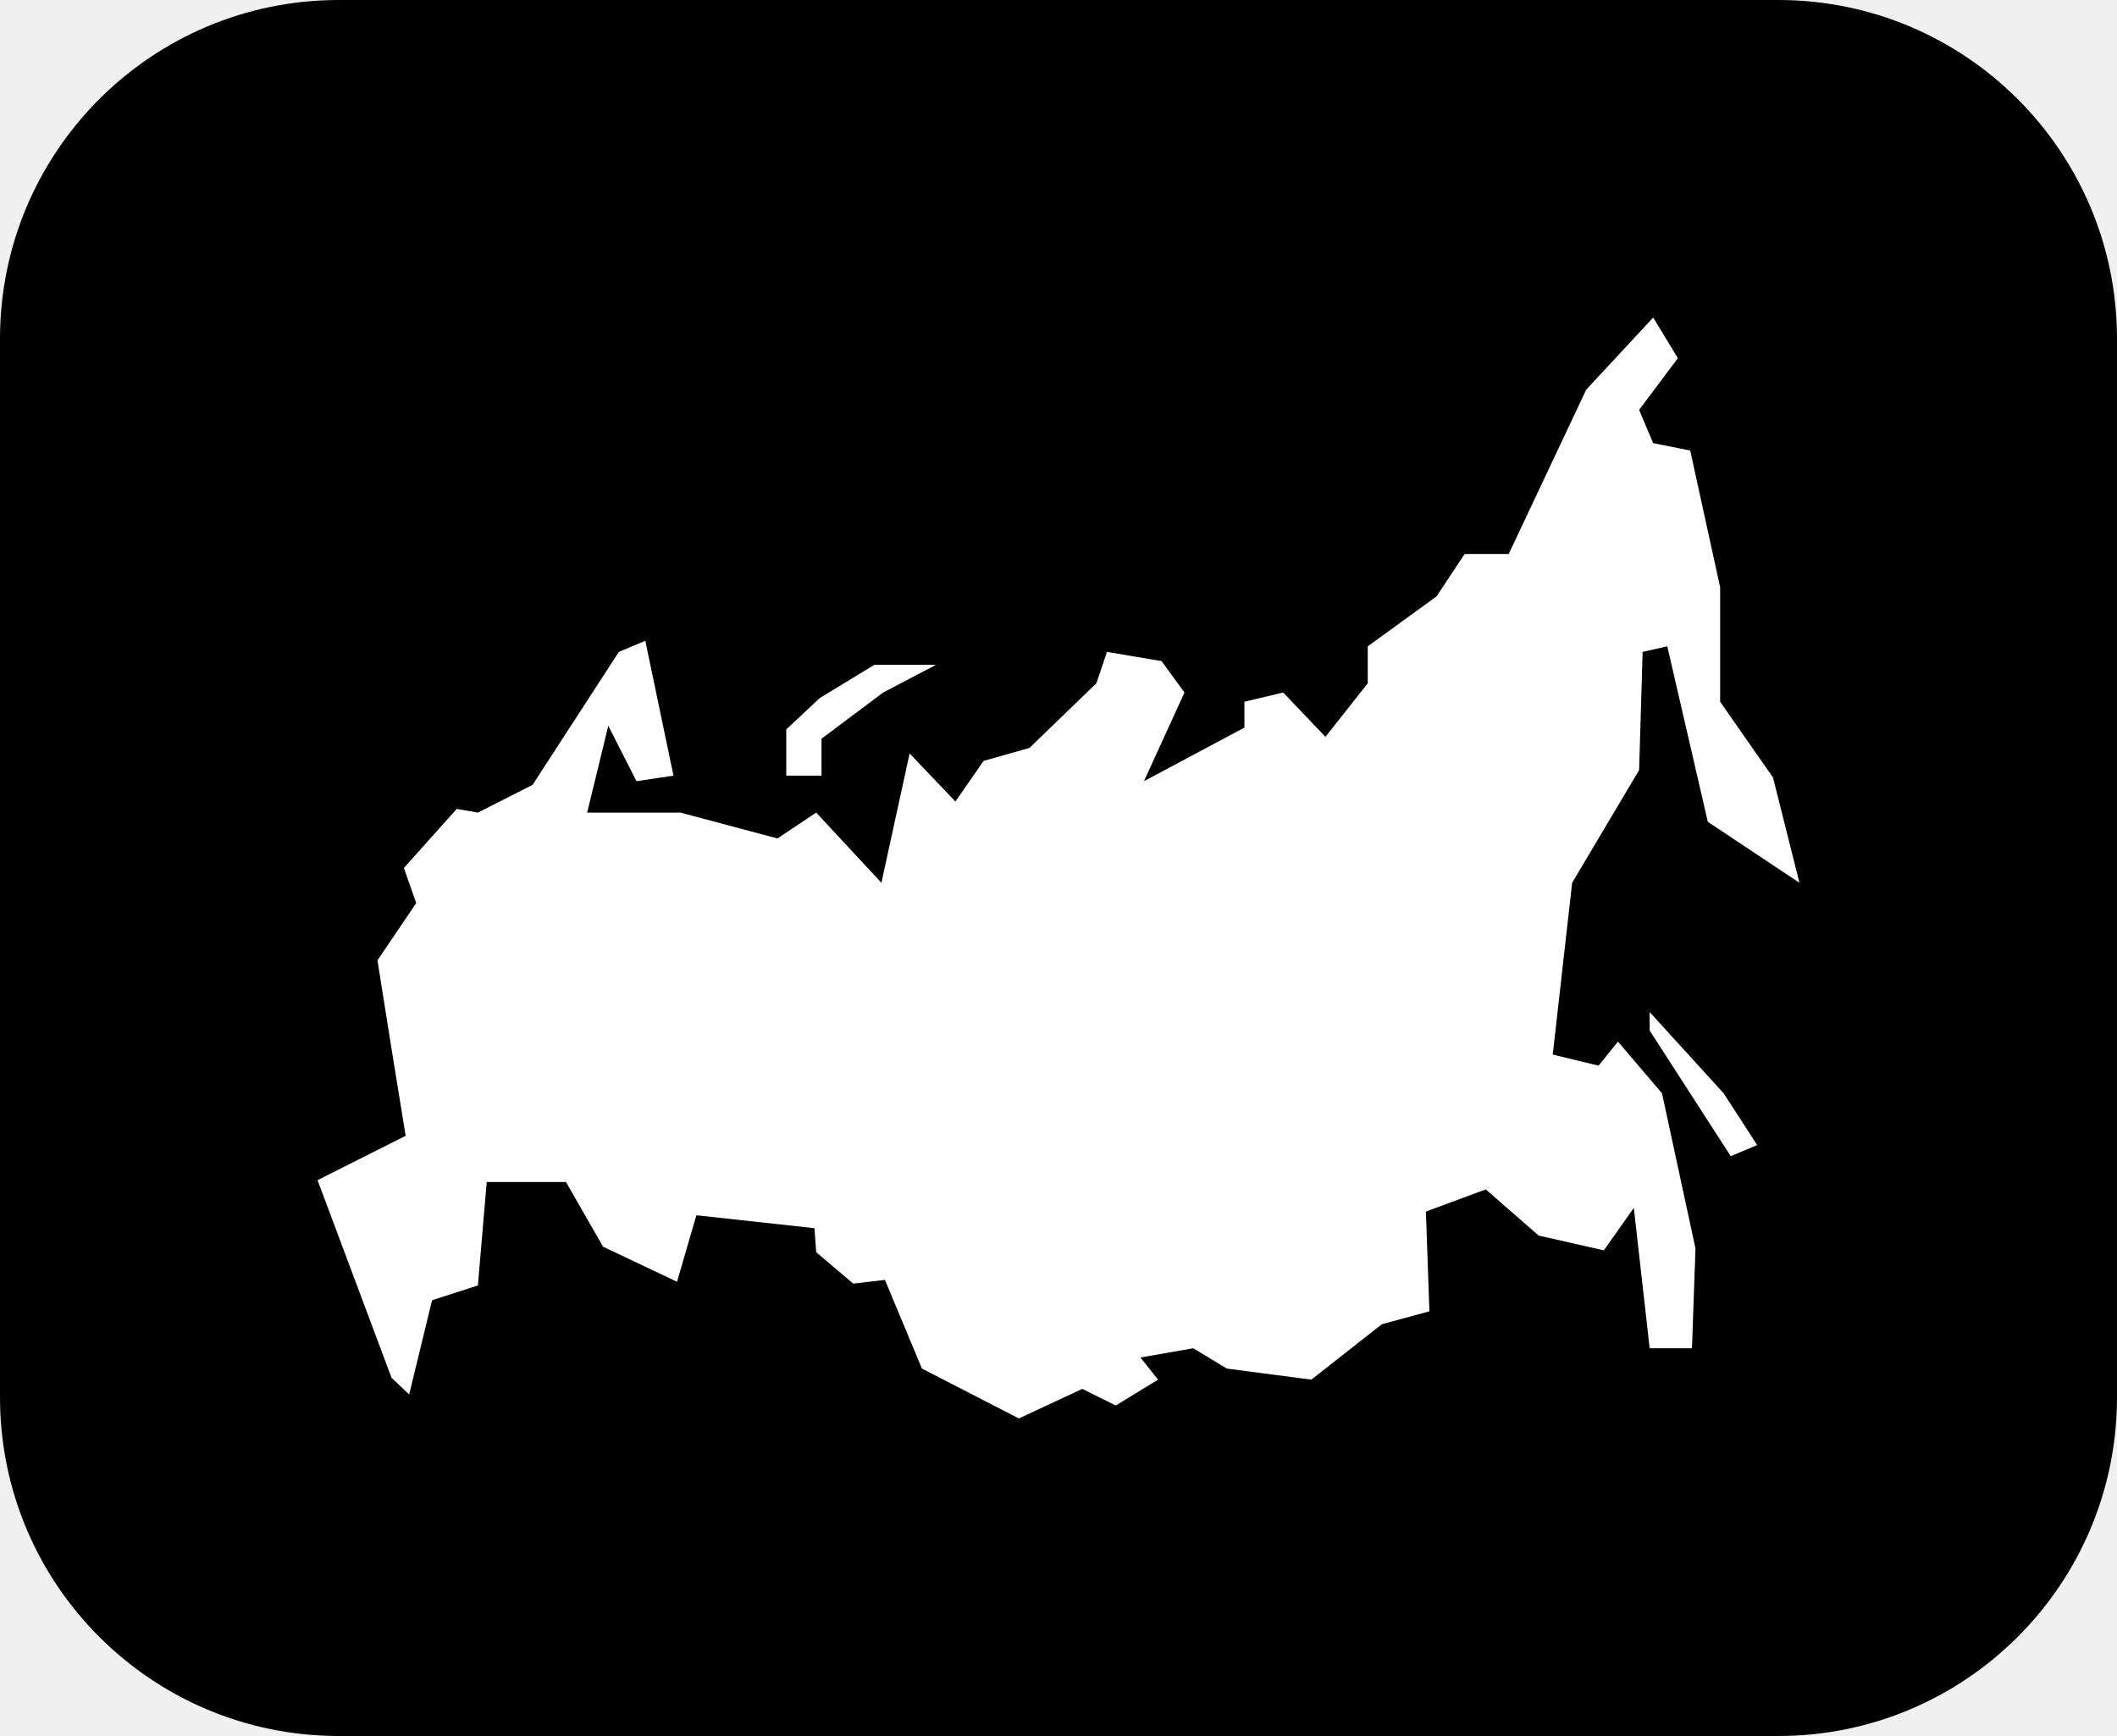
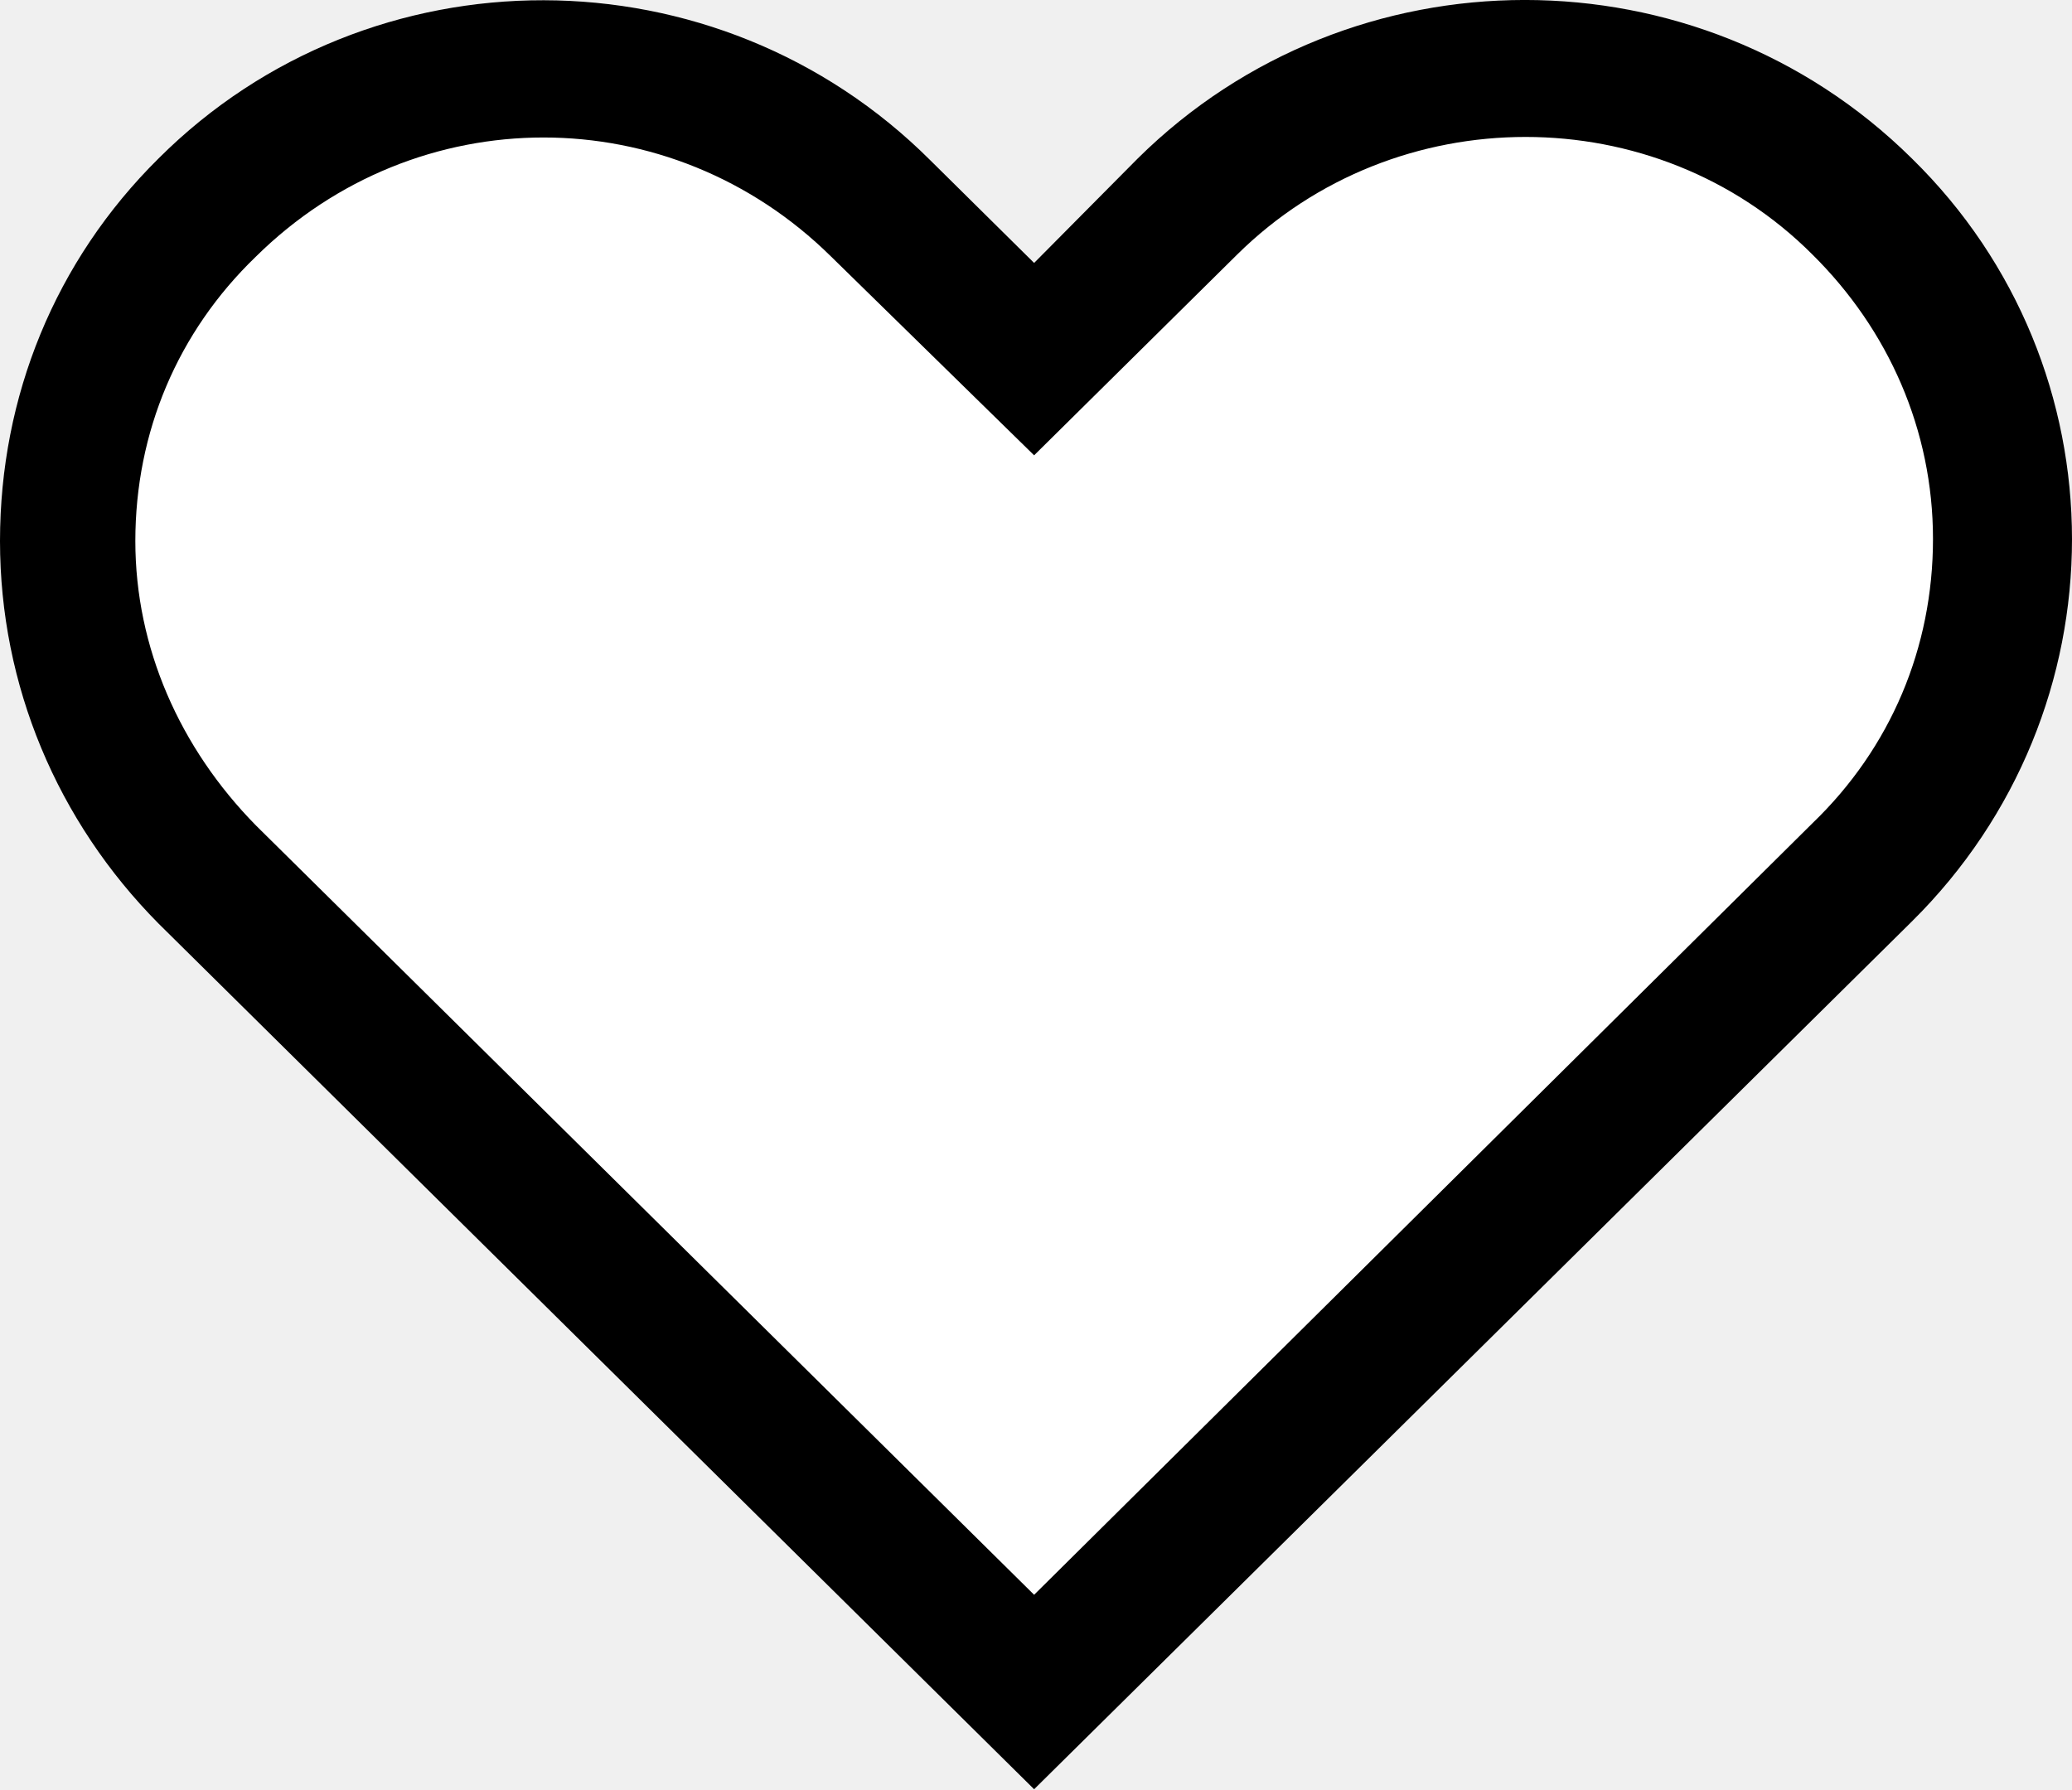
- <svg xmlns="http://www.w3.org/2000/svg" width="100" height="82" viewBox="0 0 100 82" fill="none">
-   <rect width="100" height="82" rx="16" fill="black" />
-   <path d="M22.574 38.383L25.155 37.074L29.233 30.792L30.482 30.268L31.813 36.638L30.065 36.899L28.734 34.282L27.735 38.383H32.146L36.724 39.604L38.555 38.383L41.635 41.698L42.967 35.591L45.131 37.859L46.462 35.94L48.627 35.329L51.789 32.275L52.289 30.792L54.869 31.228L55.951 32.711L54.037 36.899L58.781 34.369V33.148L60.612 32.711L62.61 34.805L64.608 32.275V30.53L67.854 28.174L69.186 26.168H71.266L74.929 18.403L78.092 15L79.257 16.919L77.426 19.362L78.092 20.933L79.84 21.282L81.254 27.738V33.148L83.751 36.725L85 41.698L80.672 38.819L78.757 30.53L77.592 30.792L77.426 36.376L74.263 41.698L73.347 49.812L75.511 50.336L76.427 49.201L78.508 51.644L80.089 58.973L79.923 63.685H77.925L77.176 57.054L75.761 59.06L72.681 58.362L70.184 56.181L67.354 57.228L67.521 61.94L65.273 62.55L61.944 65.168L57.949 64.644L56.367 63.685L53.87 64.121L54.703 65.168L52.705 66.389L51.124 65.604L48.127 67L43.549 64.644L41.801 60.456L40.303 60.631L38.555 59.148L38.472 58.013L32.895 57.403L31.98 60.544L28.484 58.886L26.736 55.832H22.991L22.574 60.718L20.41 61.416L19.328 65.866L18.496 65.081L15 55.745L19.162 53.651L18.496 49.55L17.83 45.362L19.661 42.658L19.078 41L21.576 38.208L22.574 38.383ZM77.925 48.678L81.754 54.611L83.002 54.087L81.421 51.644L77.925 47.805V48.678ZM38.805 36.638V34.893L41.718 32.711L44.215 31.403H41.302L38.722 32.973L37.14 34.456V36.638H38.805Z" fill="white" />
+ <svg xmlns="http://www.w3.org/2000/svg" width="22" height="19" viewBox="0 0 22 19" fill="none">
+   <path fill-rule="evenodd" clip-rule="evenodd" d="M20.299 1.682C22.567 3.902 22.567 7.543 20.299 9.786L10.98 19L1.684 9.808C0.606 8.72 0 7.277 0 5.745C0 4.213 0.584 2.77 1.684 1.682C3.93 -0.561 7.612 -0.561 9.88 1.704L10.98 2.792L12.081 1.682C14.349 -0.561 18.031 -0.561 20.299 1.682Z" fill="white" />
+   <path d="M20.299 9.786C22.567 7.543 22.567 3.902 20.299 1.682C18.031 -0.561 14.349 -0.561 12.081 1.682L10.98 2.792L9.88 1.704C7.612 -0.561 3.93 -0.561 1.684 1.682C0.584 2.77 0 4.213 0 5.745C0 7.277 0.606 8.72 1.684 9.808L10.98 19L20.299 9.786ZM1.437 5.745C1.437 4.59 1.886 3.525 2.717 2.725C3.57 1.882 4.671 1.46 5.771 1.46C6.871 1.46 7.971 1.882 8.825 2.725L10.98 4.835L13.136 2.703C14.82 1.038 17.582 1.038 19.244 2.703C20.052 3.502 20.524 4.568 20.524 5.723C20.524 6.877 20.075 7.943 19.244 8.742L10.98 16.935L2.717 8.765C1.909 7.943 1.437 6.877 1.437 5.745Z" fill="black" />
</svg>
